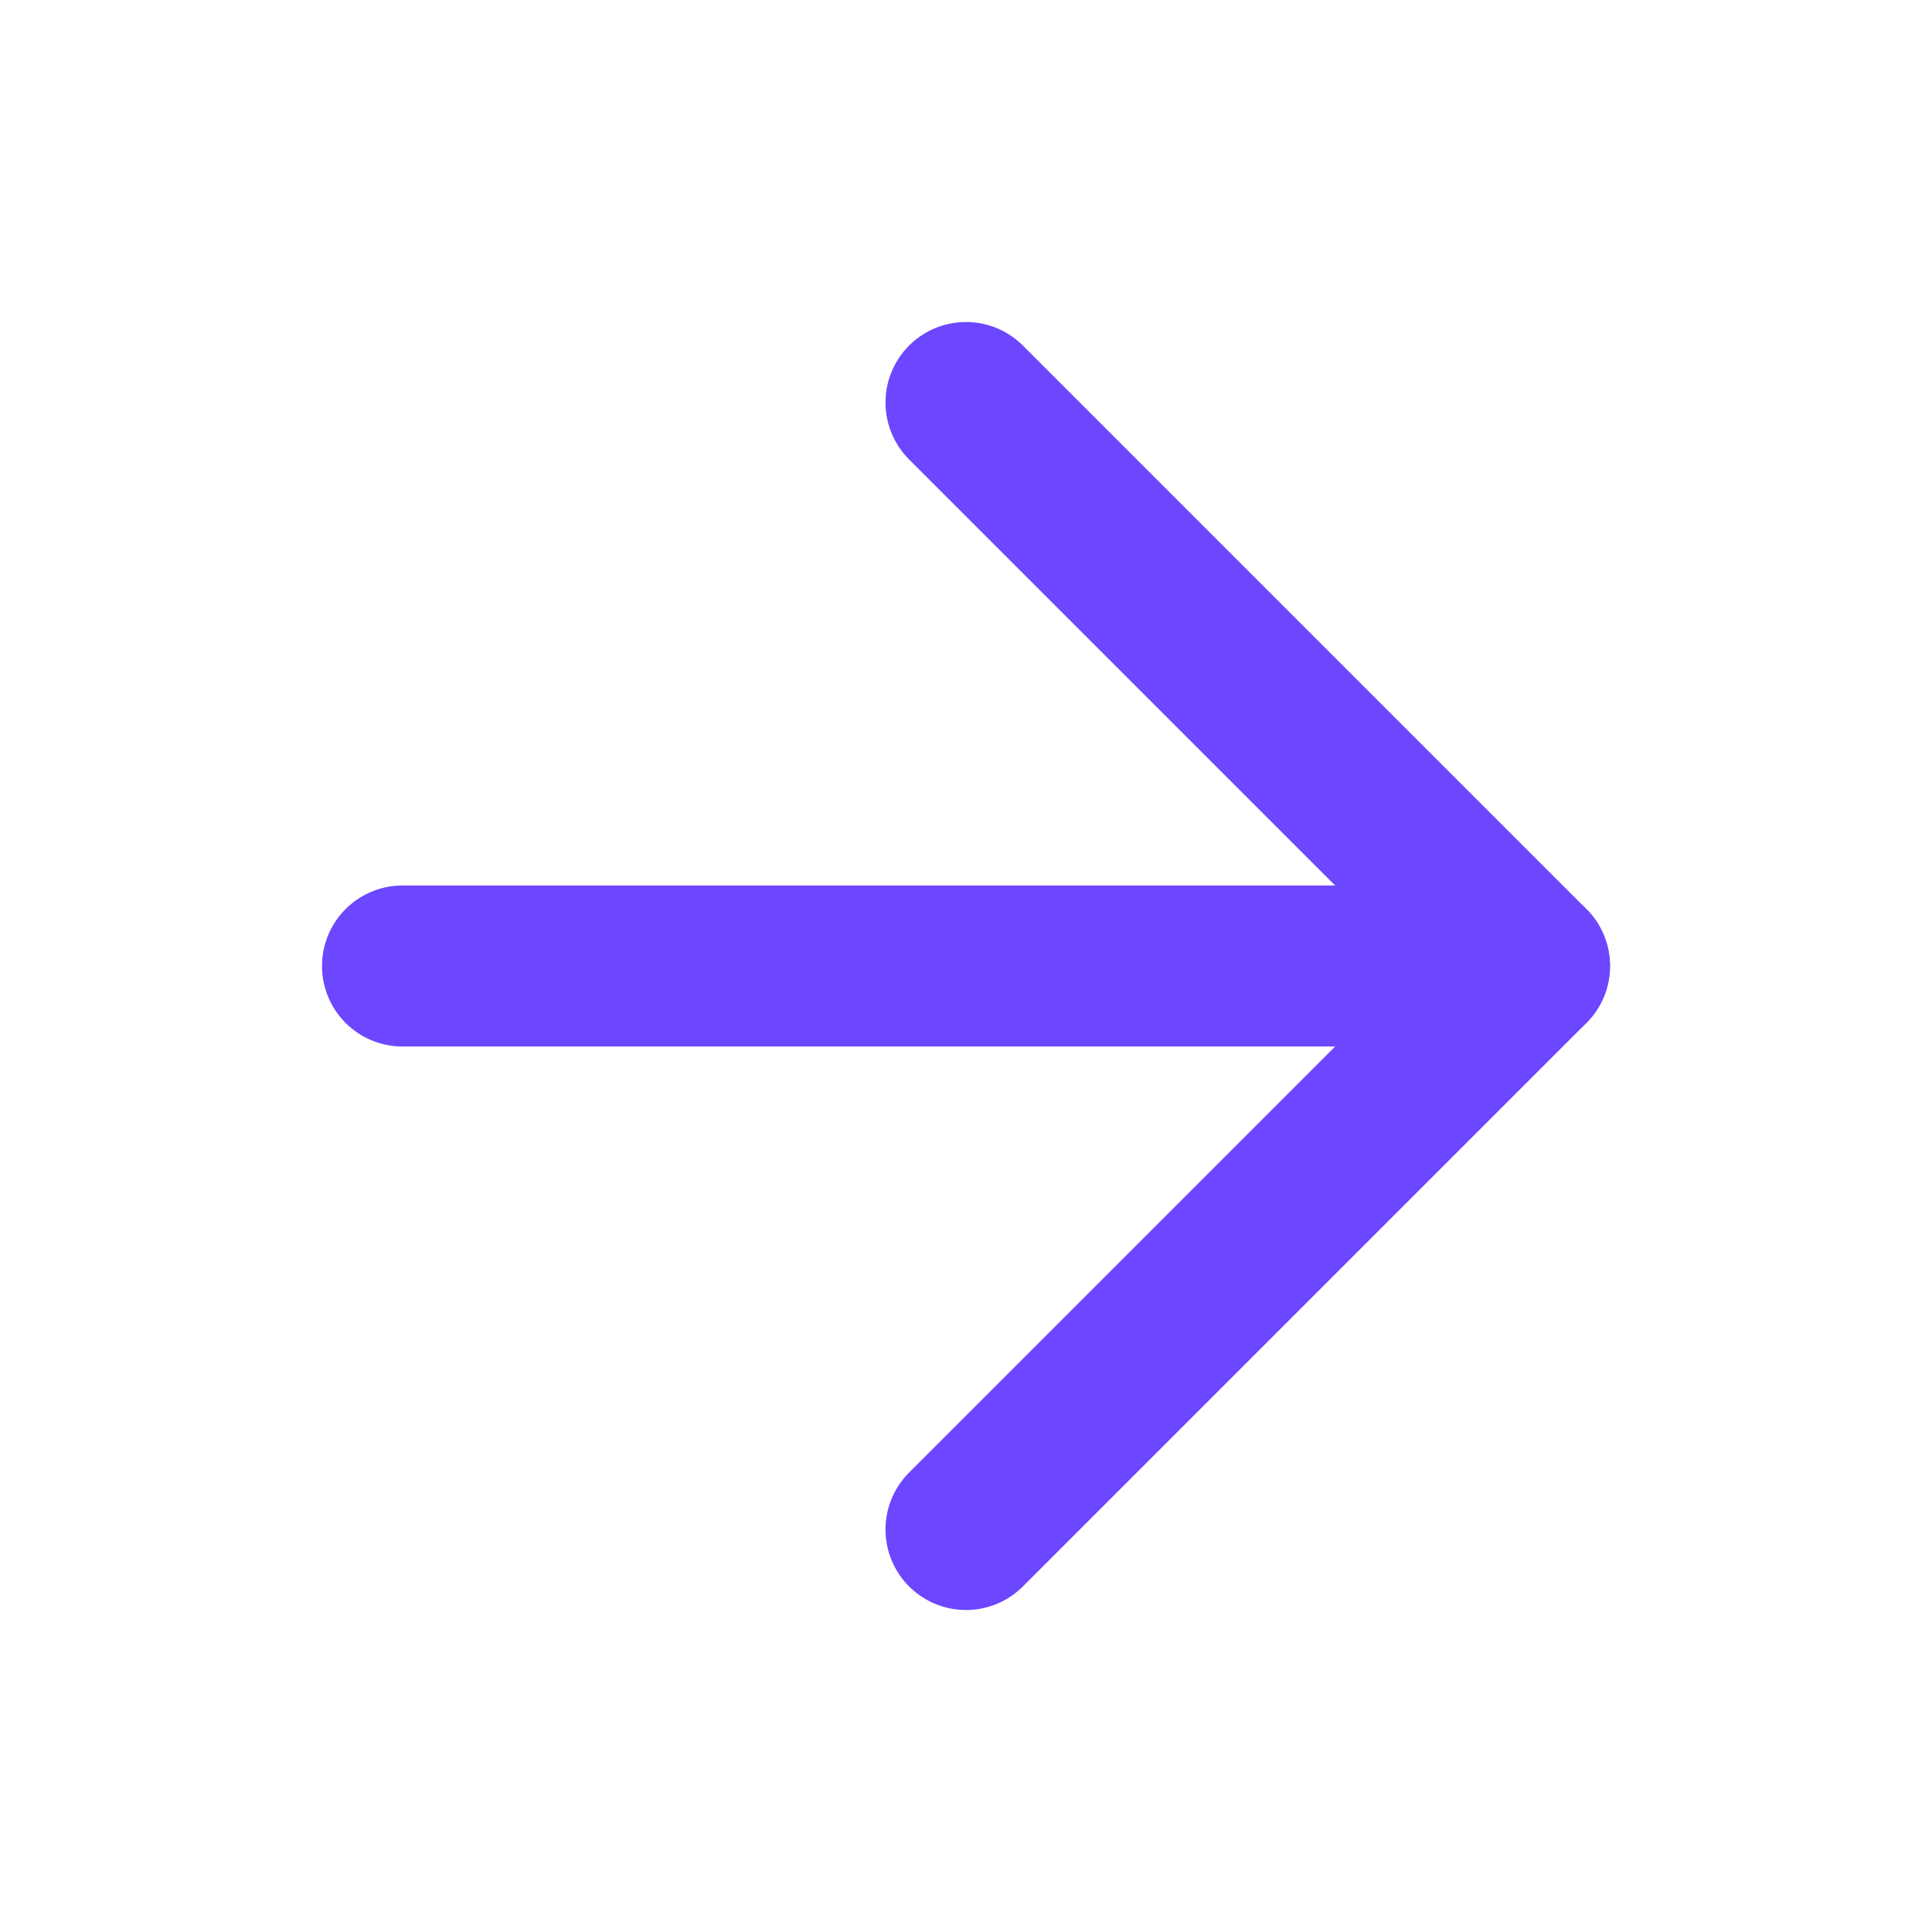
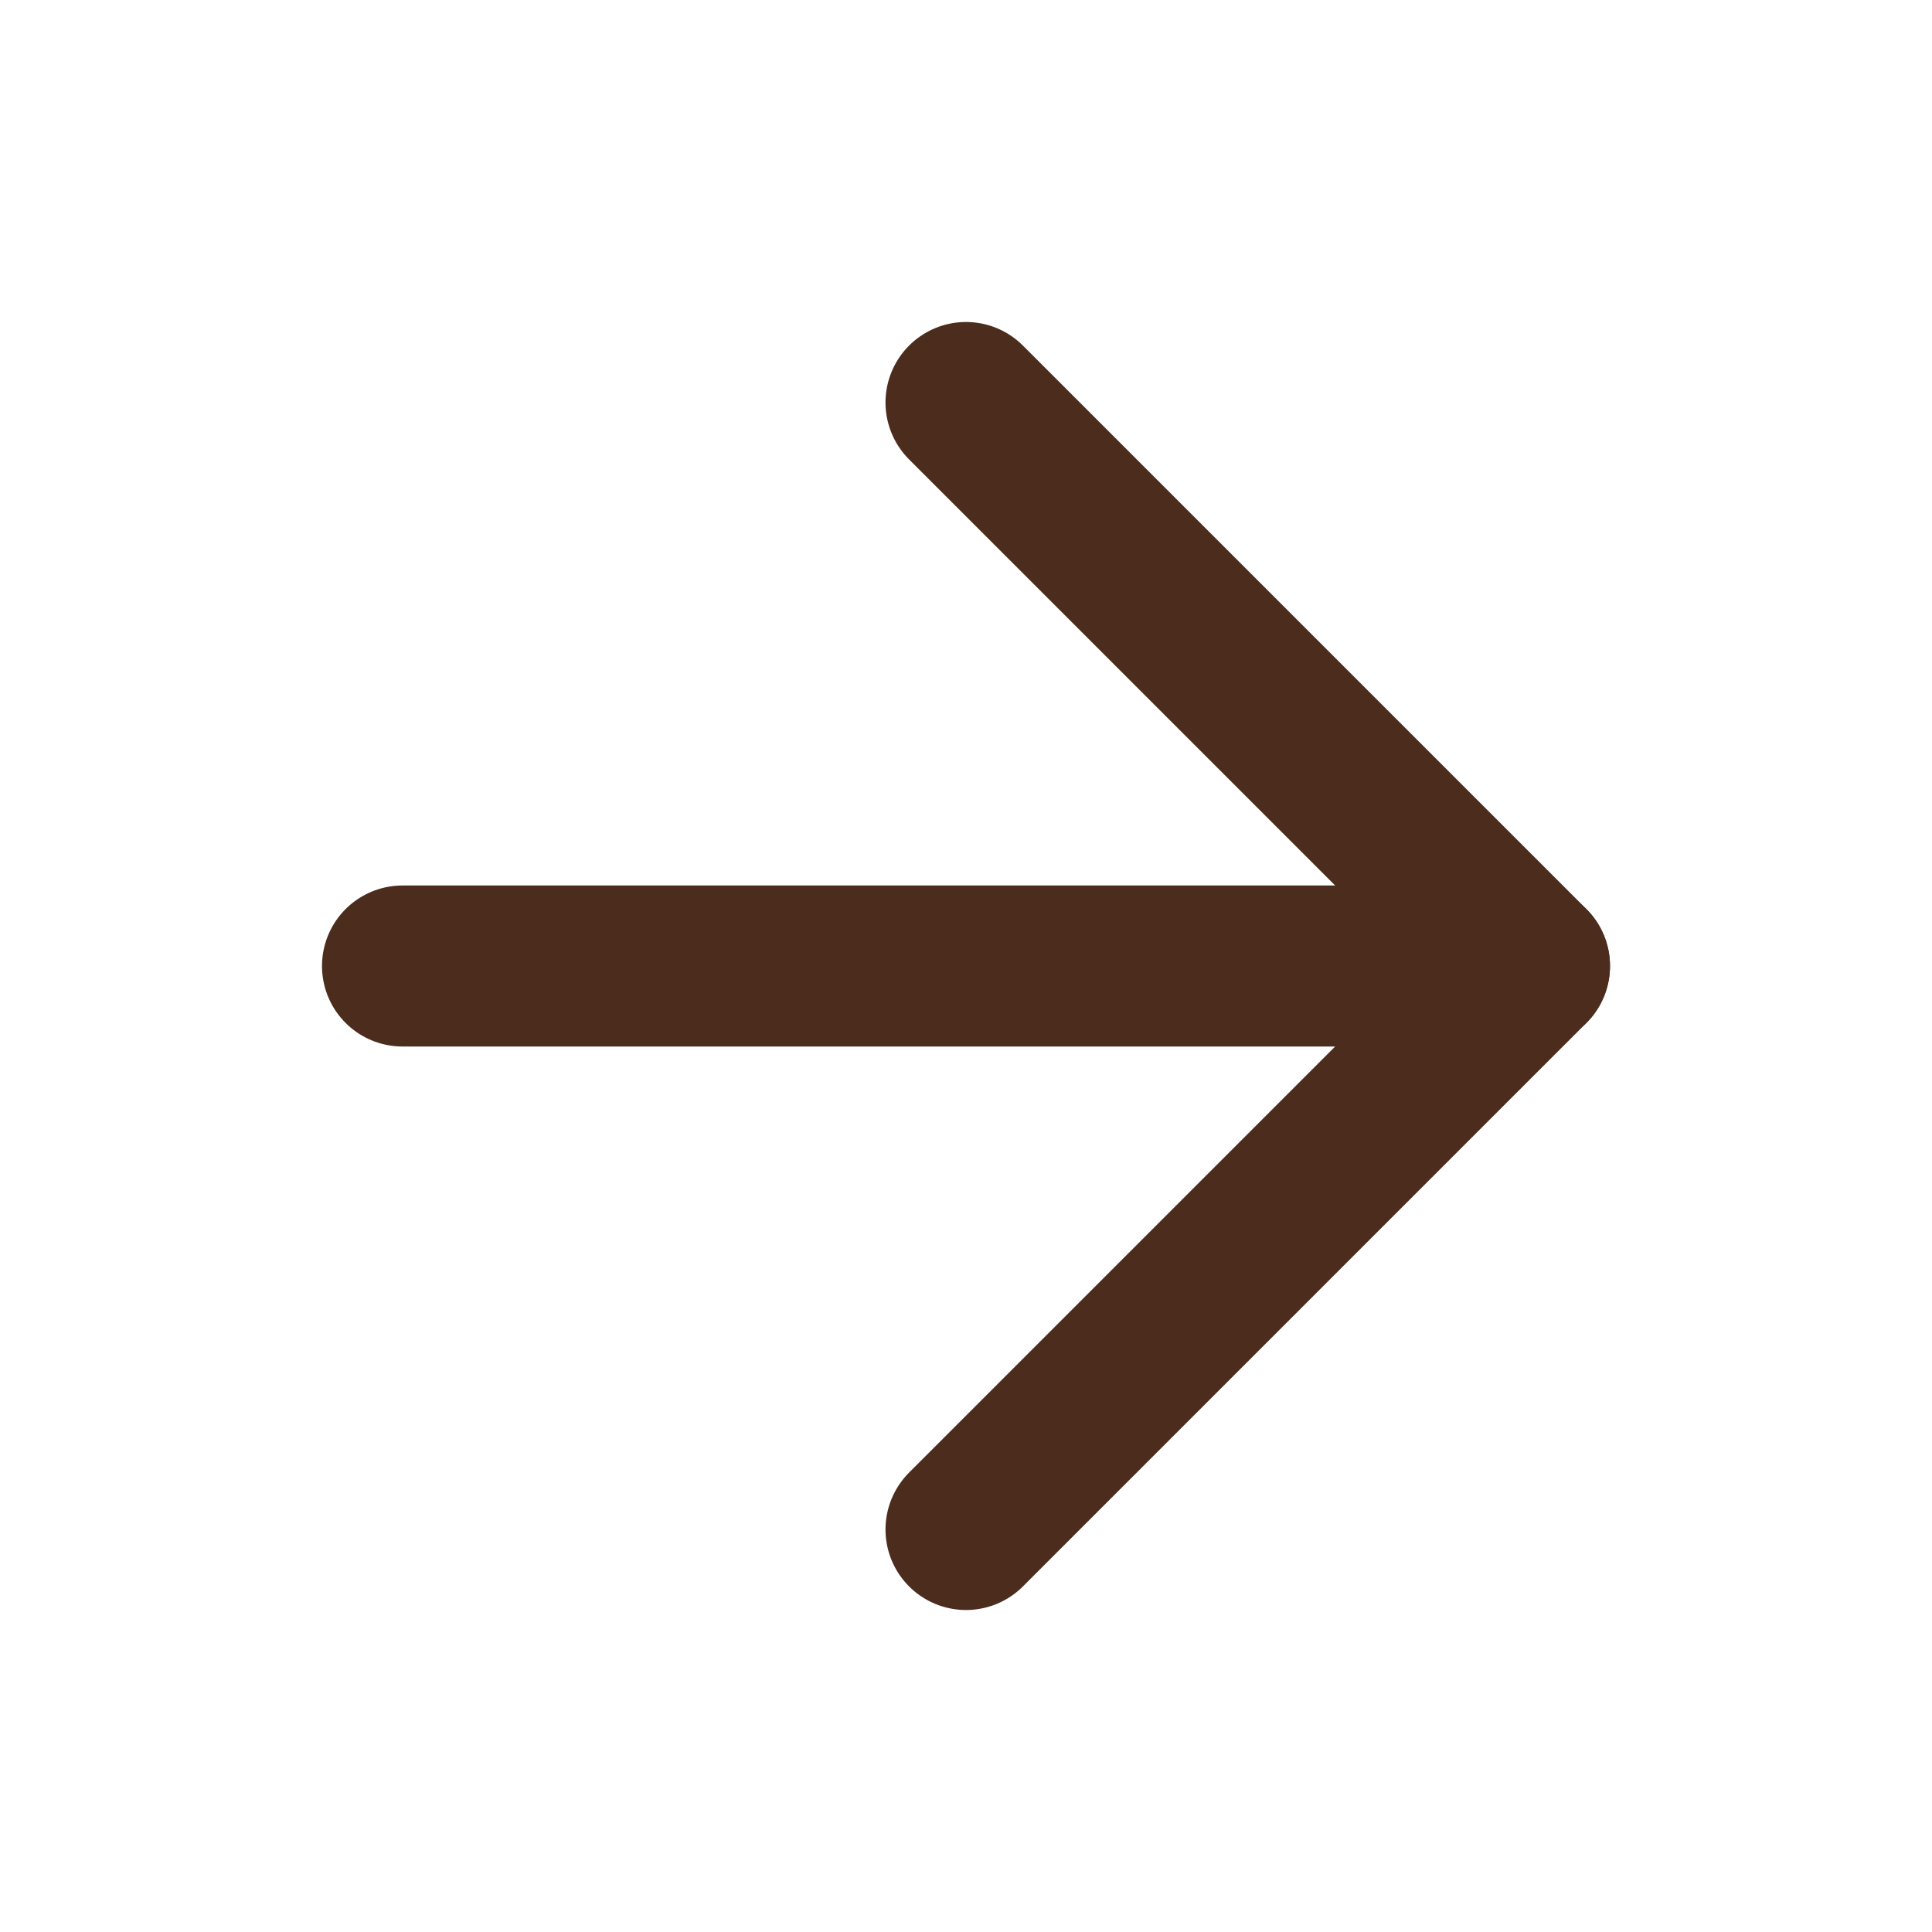
- <svg xmlns="http://www.w3.org/2000/svg" width="24" height="24" viewBox="0 0 24 24" fill="none" stroke="#6C47FF" stroke-width="2" stroke-linecap="round" stroke-linejoin="round" class="feather feather-arrow-right">
+ <svg xmlns="http://www.w3.org/2000/svg" width="24" height="24" viewBox="0 0 24 24" fill="none" stroke="#4C2C1D" stroke-width="2" stroke-linecap="round" stroke-linejoin="round" class="feather feather-arrow-right">
  <line x1="5" y1="12" x2="19" y2="12" />
  <polyline points="12 5 19 12 12 19" />
</svg>
